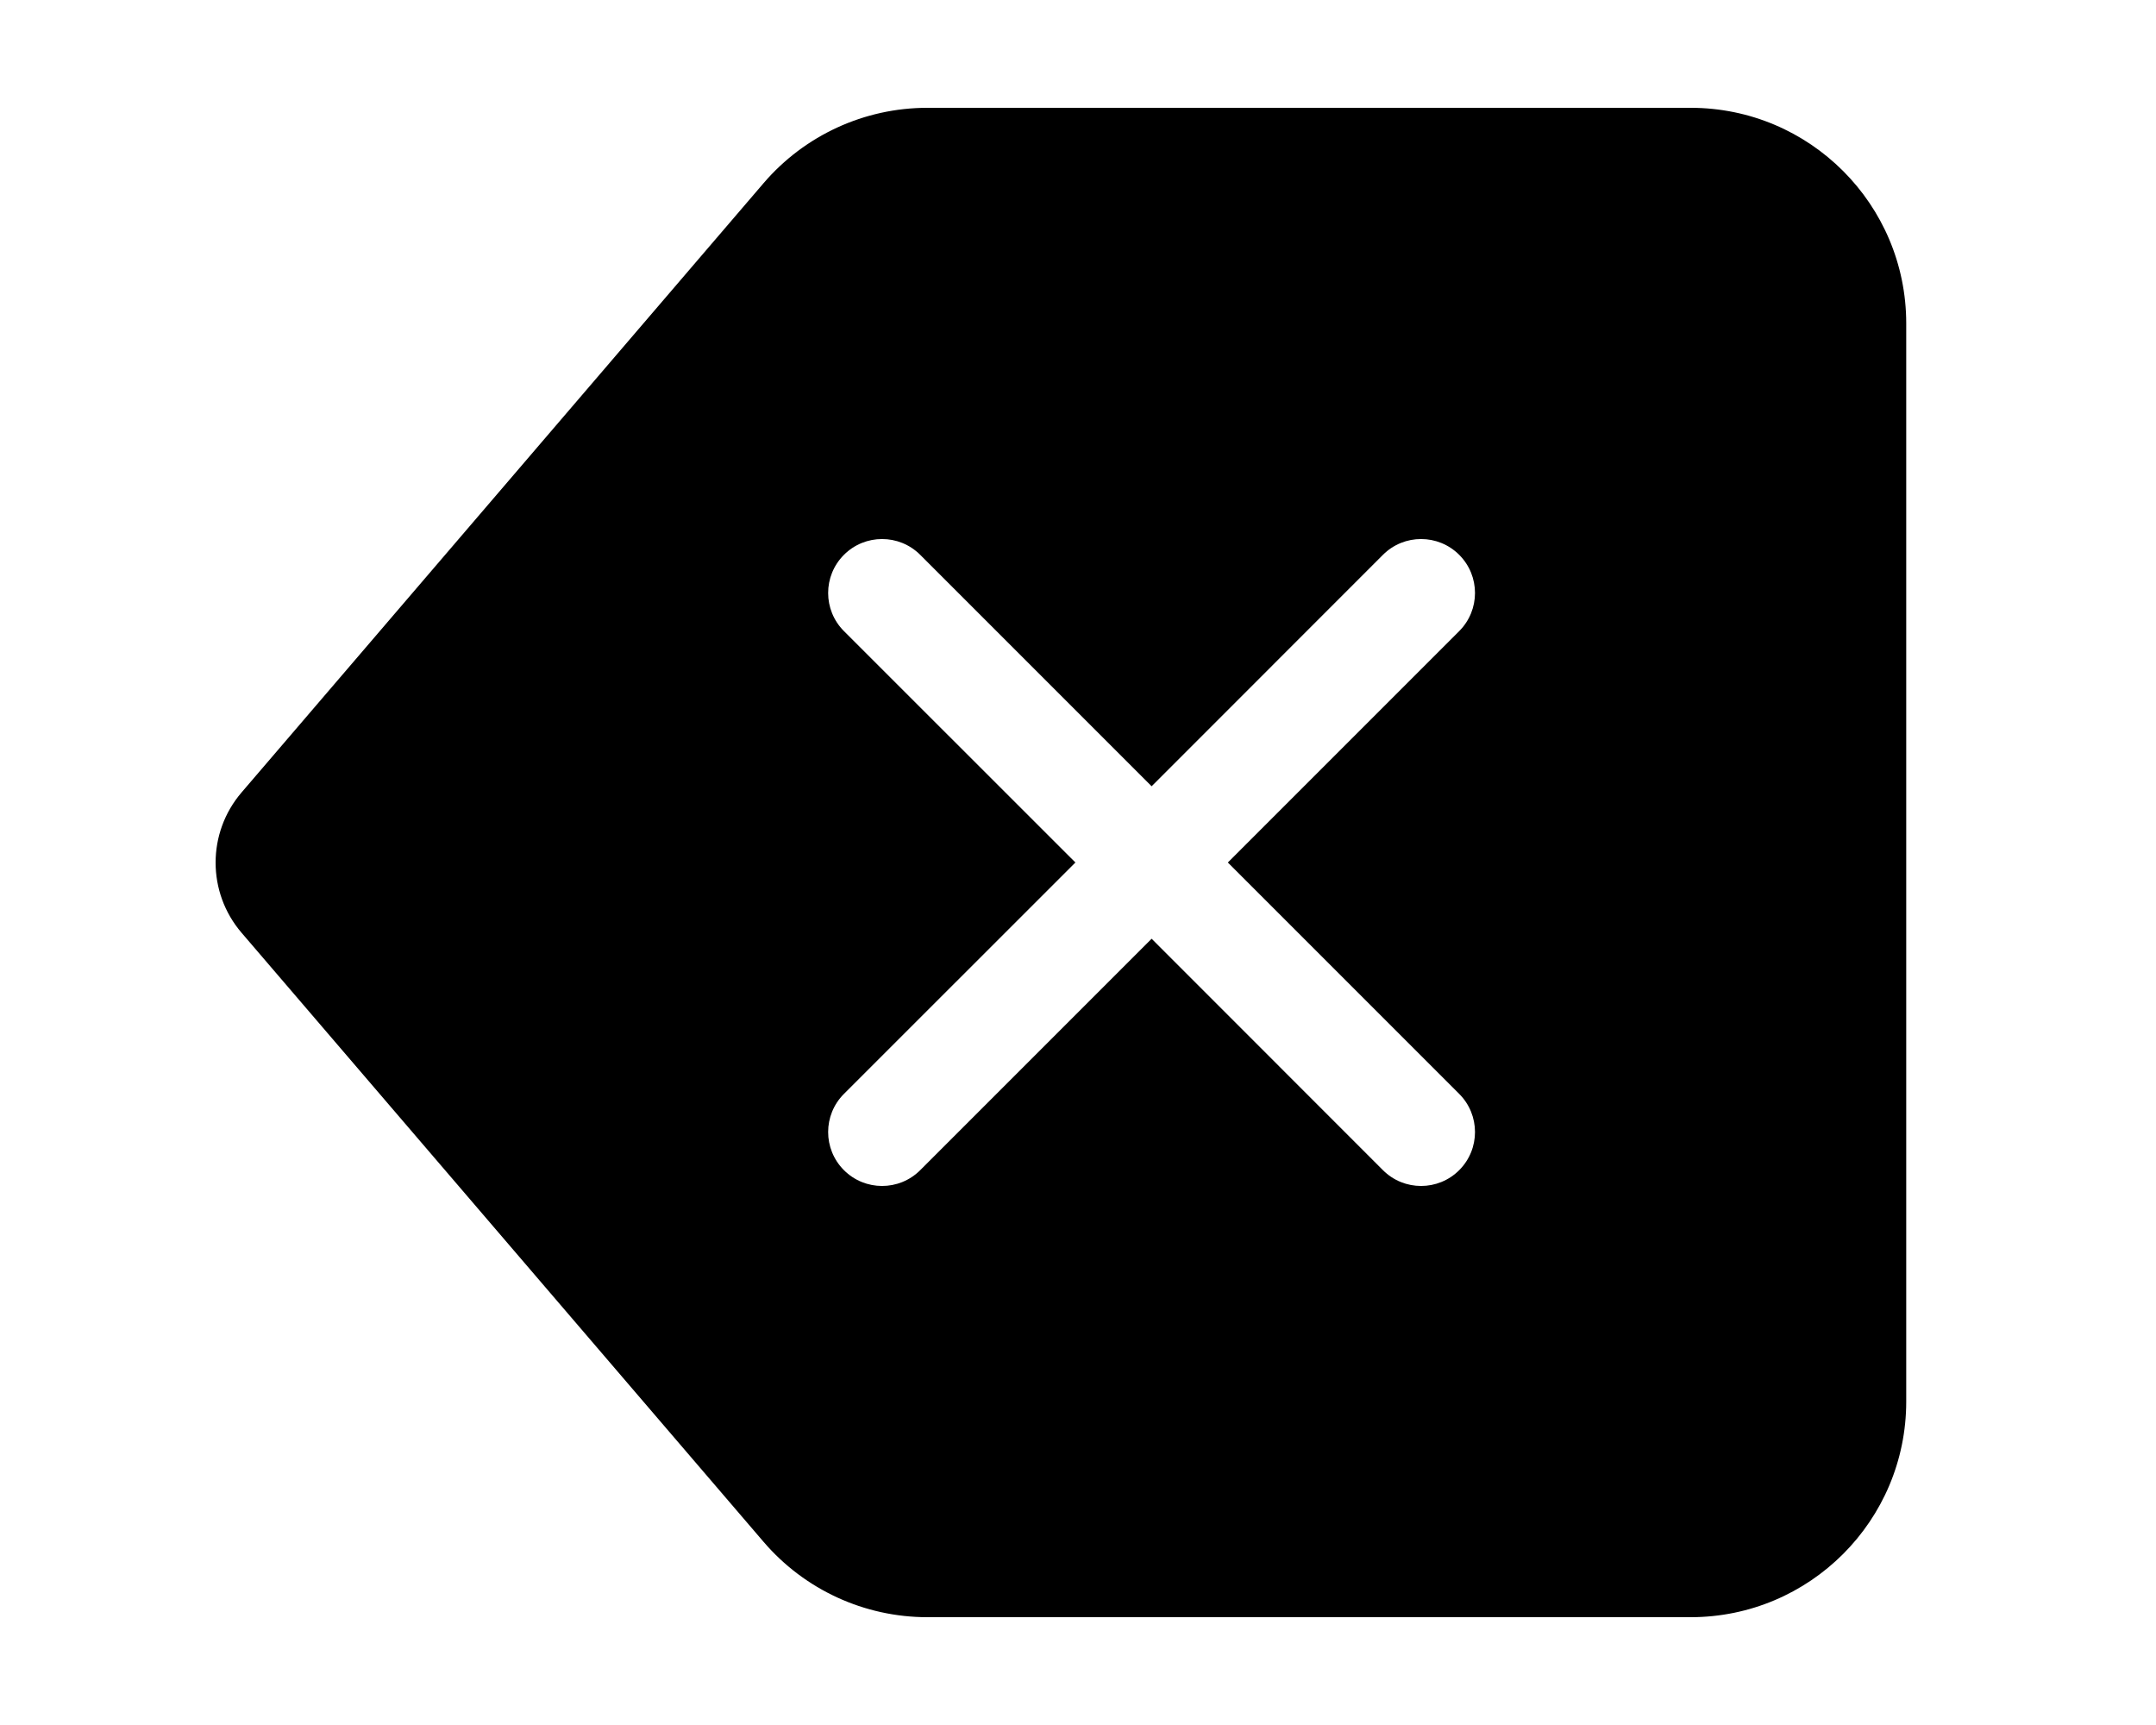
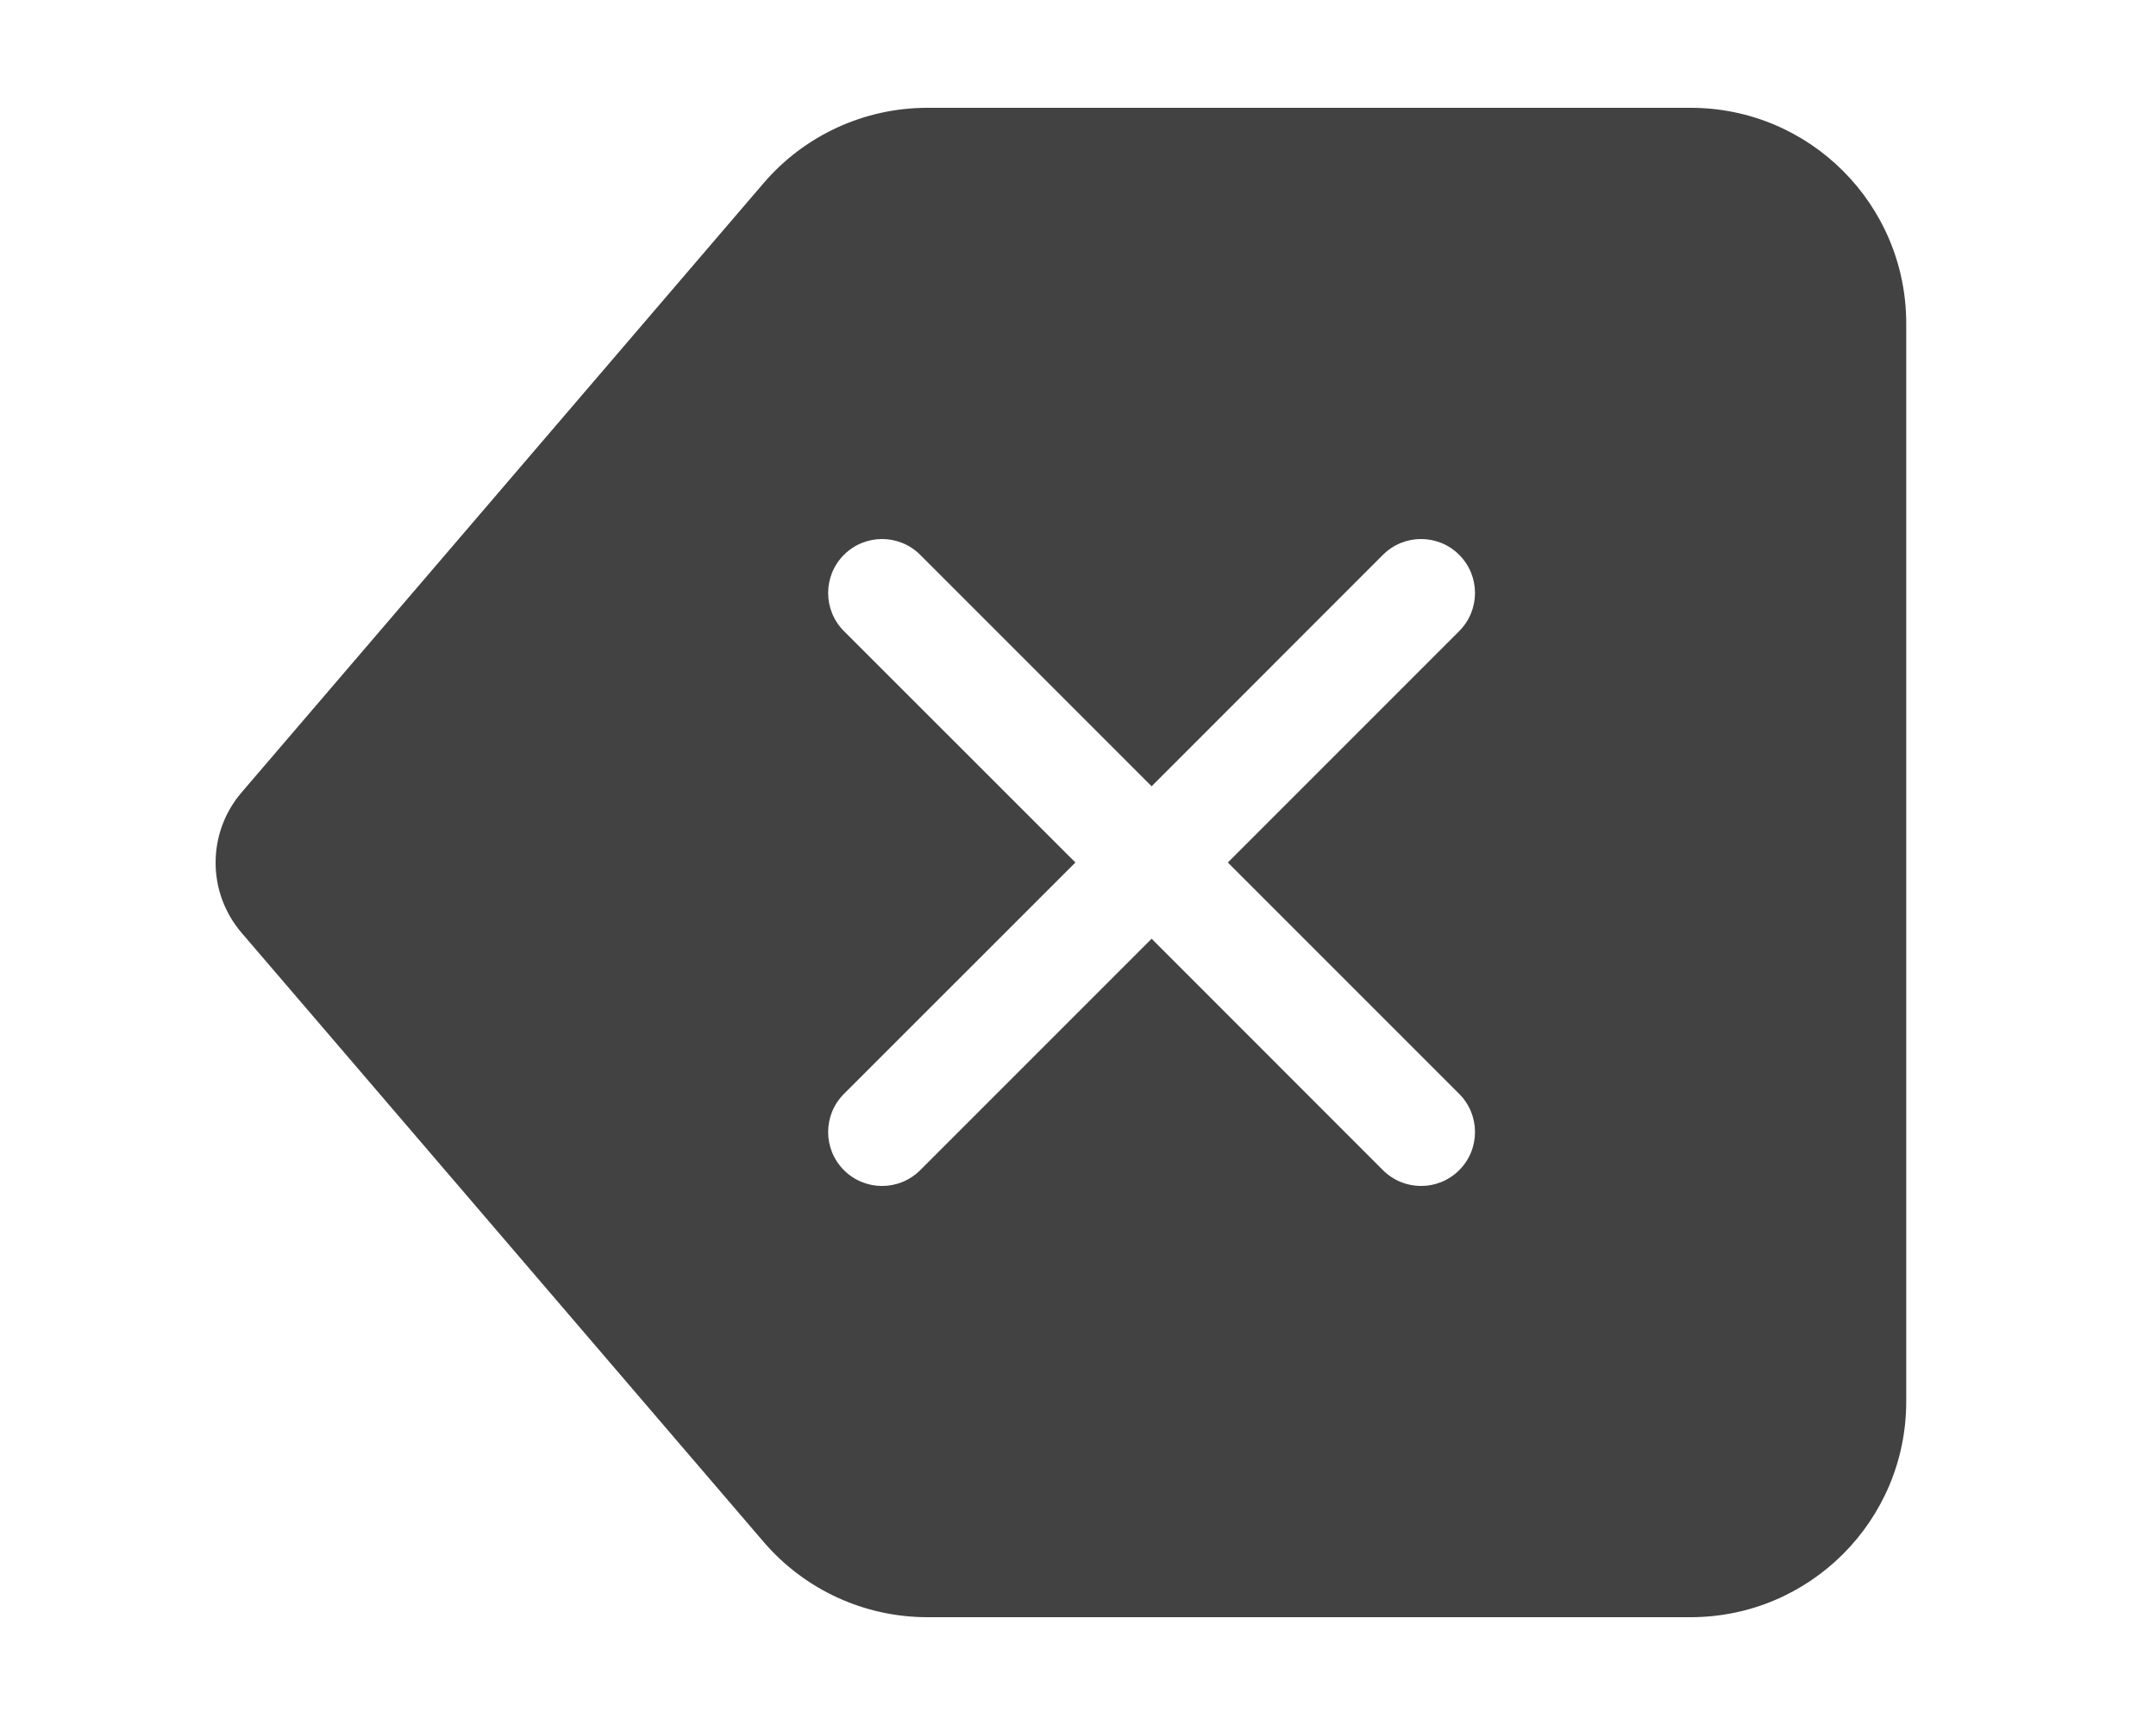
- <svg xmlns="http://www.w3.org/2000/svg" width="40" height="32" fill="currentColor" class="bi bi-backspace-fill" viewBox="0 0 16 16">
+ <svg xmlns="http://www.w3.org/2000/svg" width="40" height="32" fill="#424242" class="bi bi-backspace-fill" viewBox="0 0 16 16">
  <path d="M15.683 3a2 2 0 0 0-2-2h-7.08a2 2 0 0 0-1.519.698L.241 7.35a1 1 0 0 0 0 1.302l4.843 5.65A2 2 0 0 0 6.603 15h7.08a2 2 0 0 0 2-2V3zM5.829 5.854a.5.5 0 1 1 .707-.708l2.147 2.147 2.146-2.147a.5.5 0 1 1 .707.708L9.39 8l2.146 2.146a.5.5 0 0 1-.707.708L8.683 8.707l-2.147 2.147a.5.5 0 0 1-.707-.708L7.976 8 5.829 5.854z" />
</svg>
